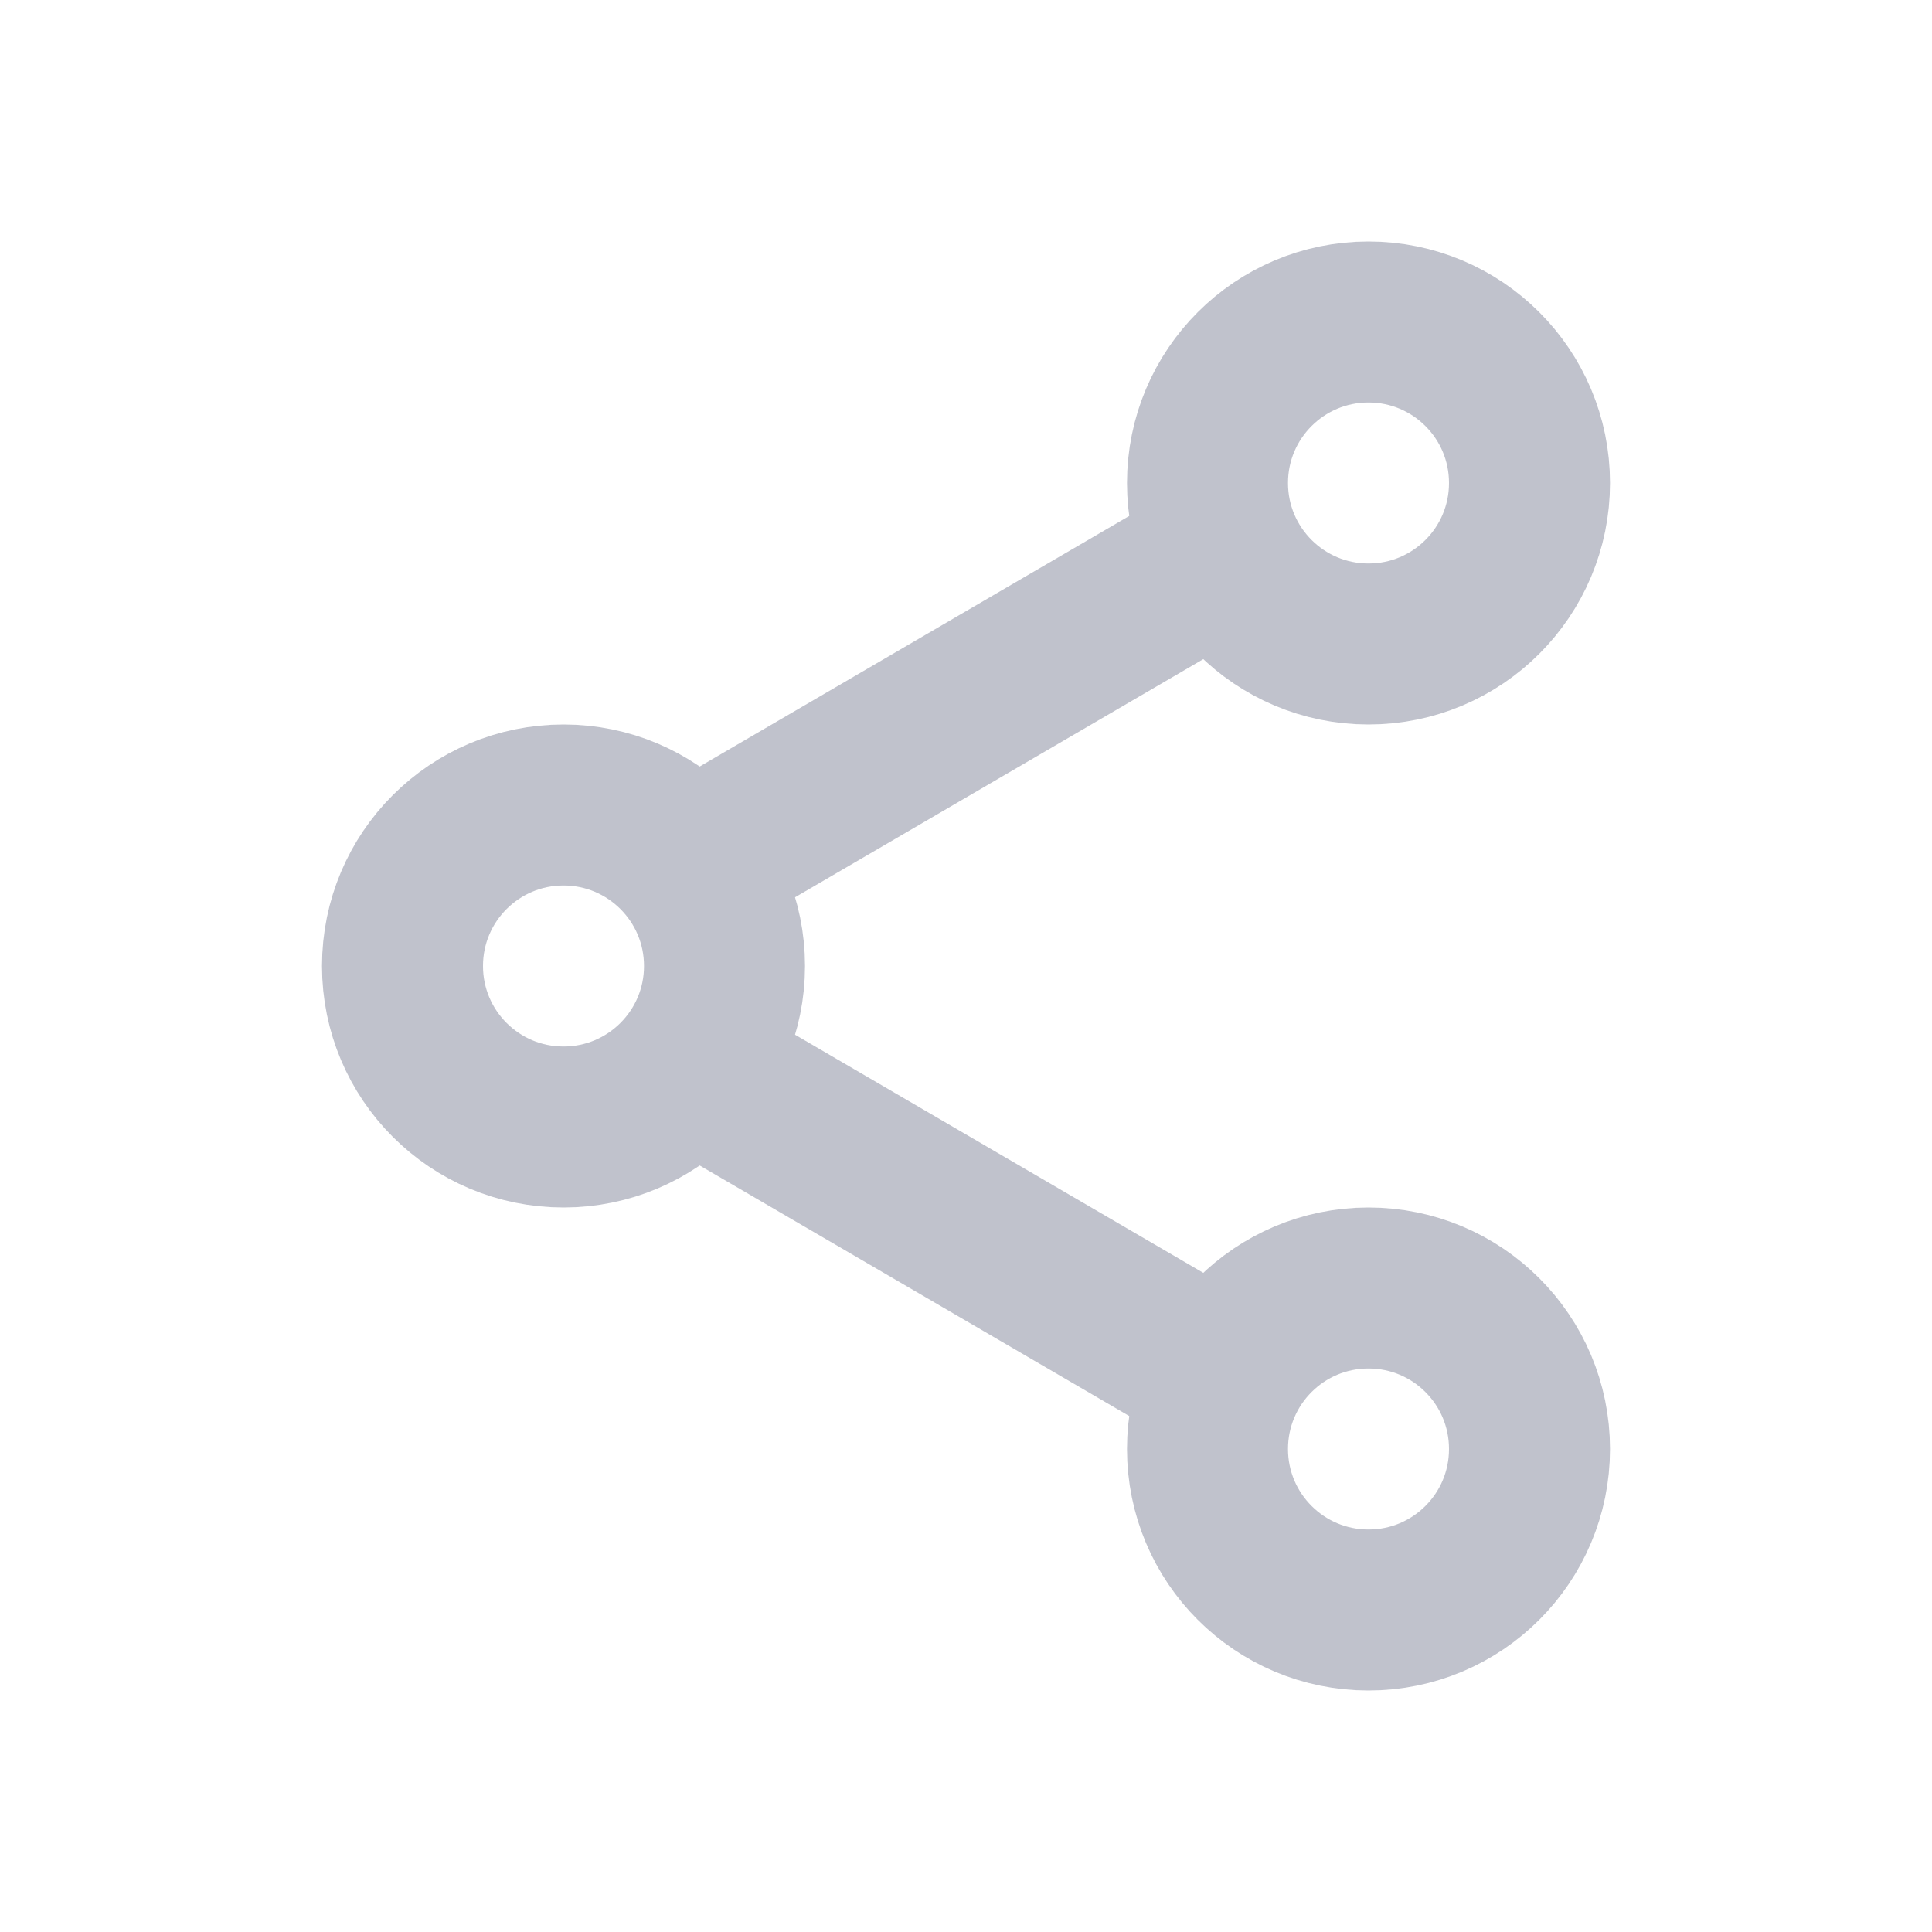
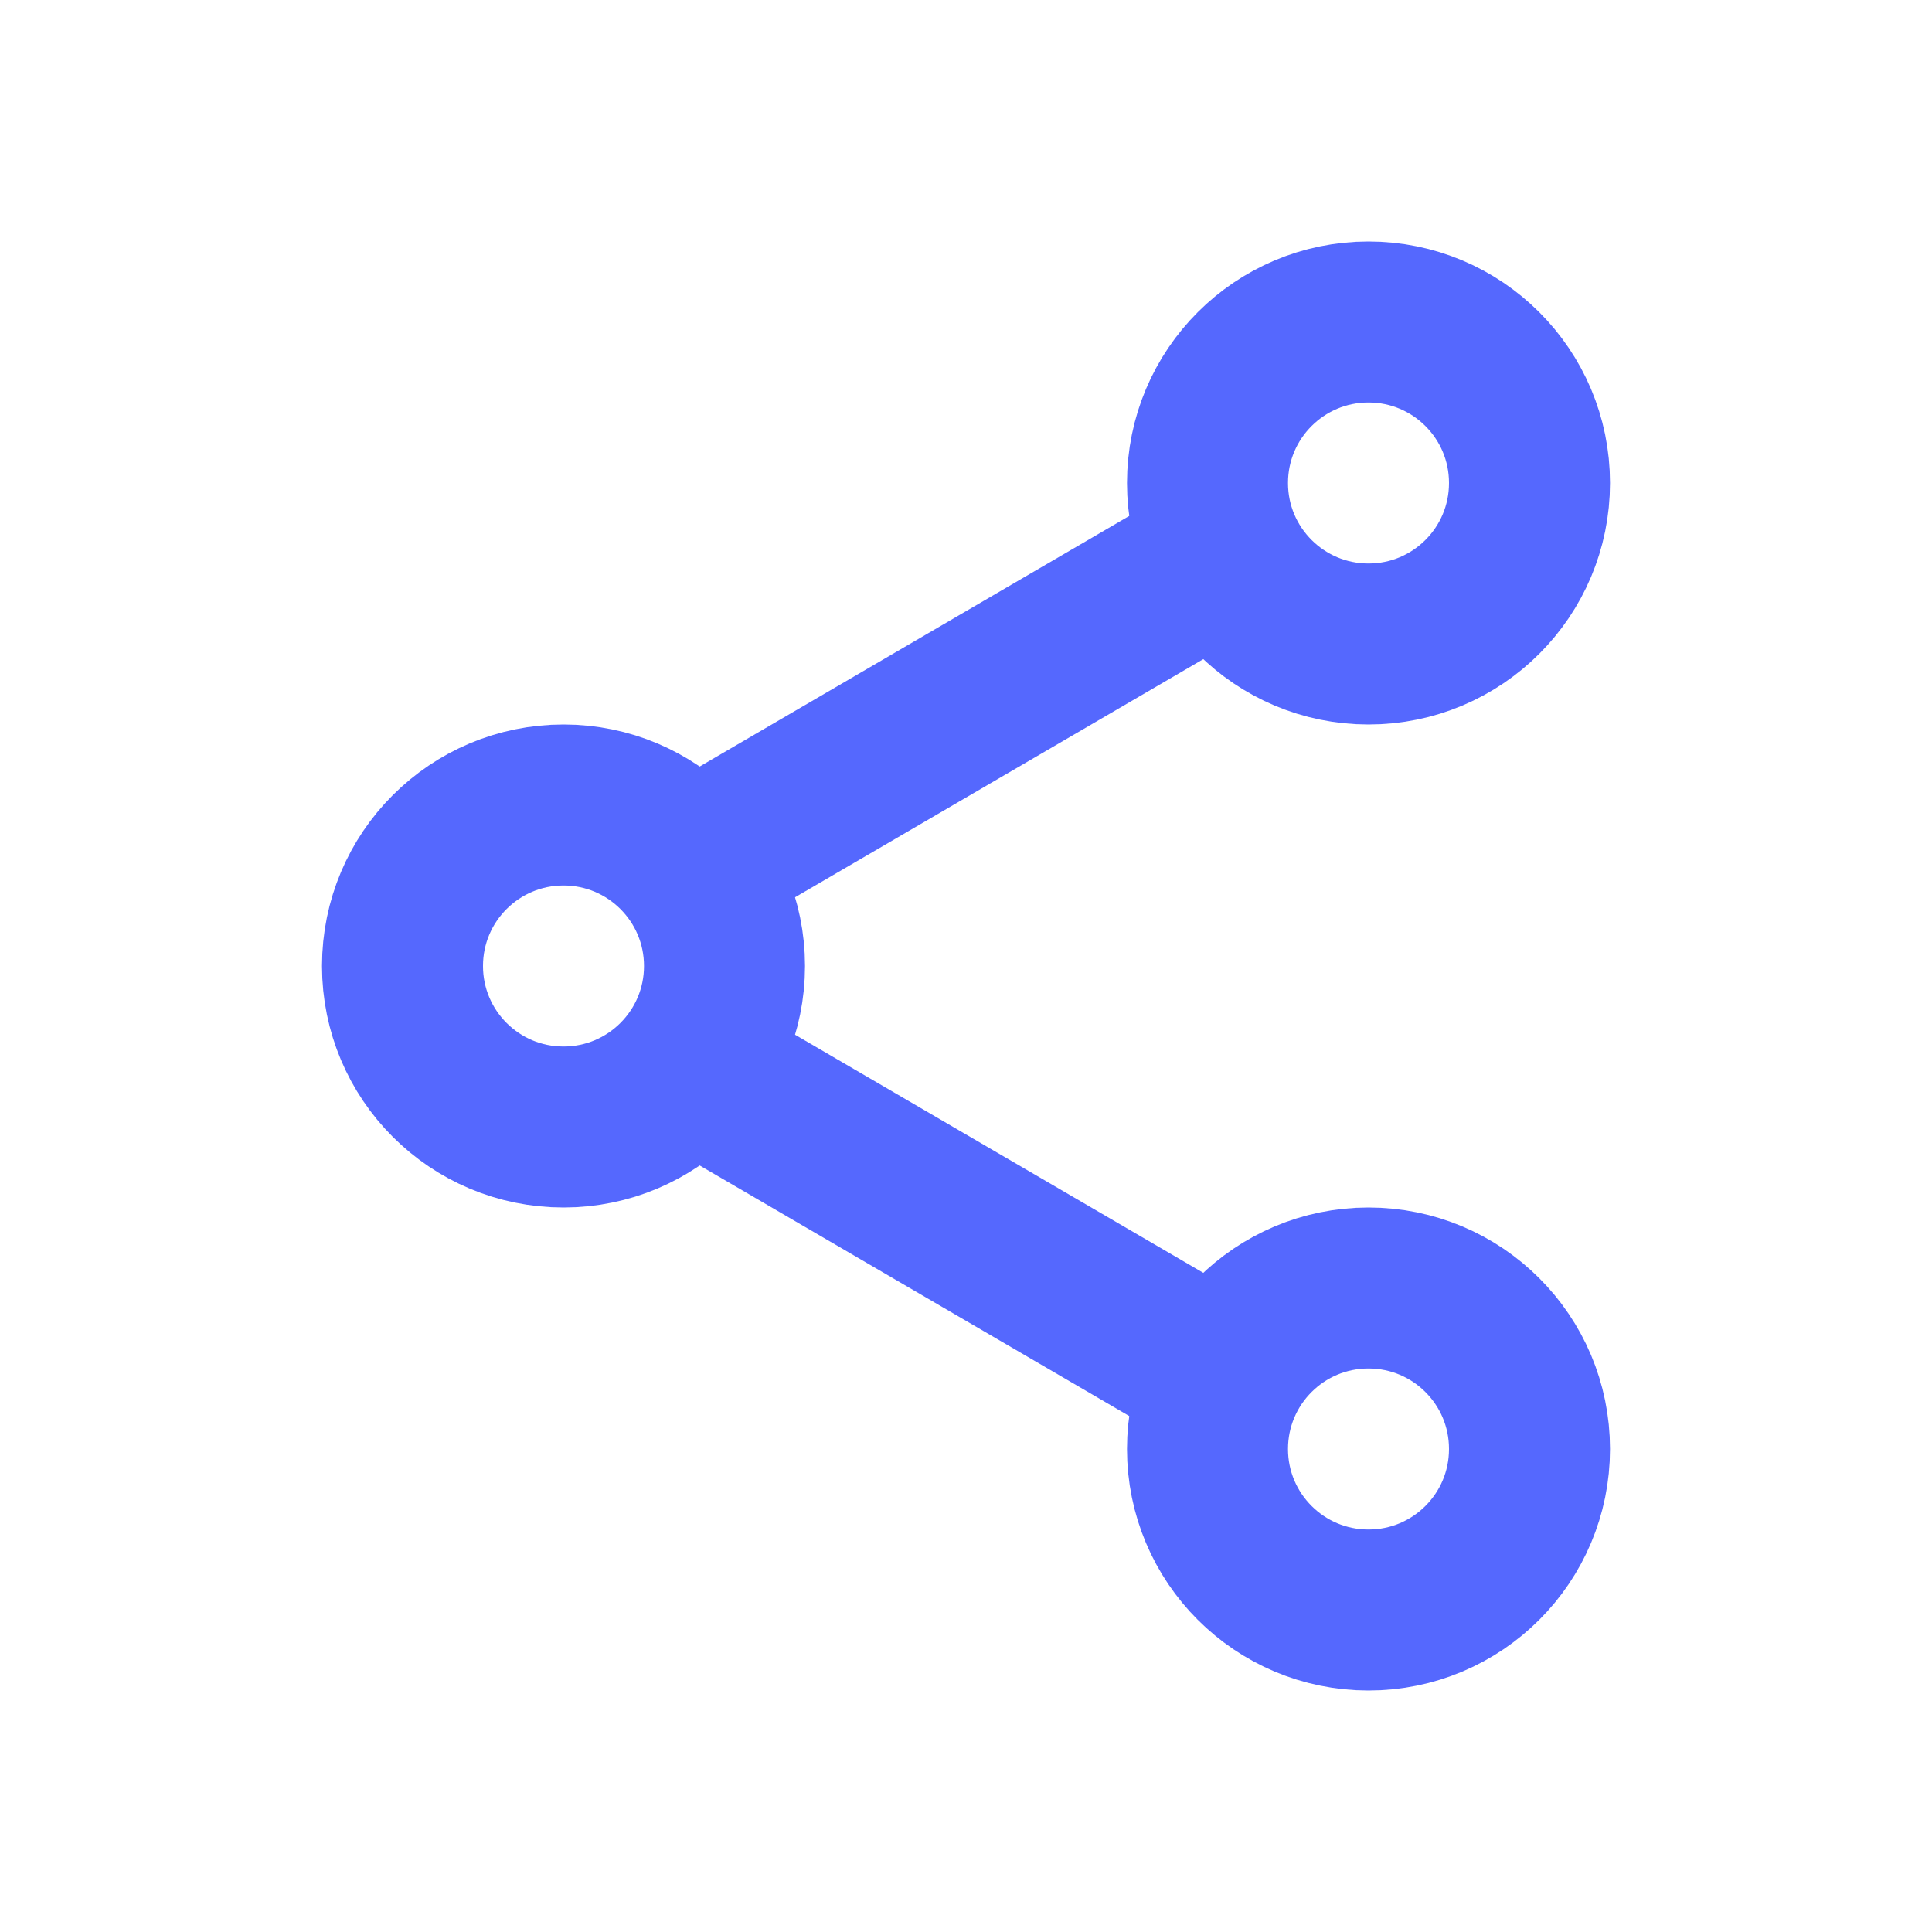
<svg xmlns="http://www.w3.org/2000/svg" width="24" height="24" viewBox="0 0 24 24" fill="none">
-   <path d="M17 8C18.105 8 19 7.105 19 6C19 4.895 18.105 4 17 4C15.895 4 15 4.895 15 6C15 7.105 15.895 8 17 8Z" stroke="#C0C2CC" stroke-width="2" stroke-linecap="round" stroke-linejoin="round" />
-   <path d="M7 14C8.105 14 9 13.105 9 12C9 10.895 8.105 10 7 10C5.895 10 5 10.895 5 12C5 13.105 5.895 14 7 14Z" stroke="#C0C2CC" stroke-width="2" stroke-linecap="round" stroke-linejoin="round" />
-   <path d="M17 20C18.105 20 19 19.105 19 18C19 16.895 18.105 16 17 16C15.895 16 15 16.895 15 18C15 19.105 15.895 20 17 20Z" stroke="#C0C2CC" stroke-width="2" stroke-linecap="round" stroke-linejoin="round" />
-   <path d="M9 13.5L15 17" stroke="#C0C2CC" stroke-width="2" stroke-linecap="round" stroke-linejoin="round" />
-   <path d="M15 7L9 10.5" stroke="#C0C2CC" stroke-width="2" stroke-linecap="round" stroke-linejoin="round" />
+   <path d="M17 8C18.105 8 19 7.105 19 6C19 4.895 18.105 4 17 4C15.895 4 15 4.895 15 6C15 7.105 15.895 8 17 8Z" stroke="#5568FE" stroke-width="2" stroke-linecap="round" stroke-linejoin="round" />
+   <path d="M7 14C8.105 14 9 13.105 9 12C9 10.895 8.105 10 7 10C5.895 10 5 10.895 5 12C5 13.105 5.895 14 7 14Z" stroke="#5568FE" stroke-width="2" stroke-linecap="round" stroke-linejoin="round" />
+   <path d="M17 20C18.105 20 19 19.105 19 18C19 16.895 18.105 16 17 16C15.895 16 15 16.895 15 18C15 19.105 15.895 20 17 20Z" stroke="#5568FE" stroke-width="2" stroke-linecap="round" stroke-linejoin="round" />
+   <path d="M9 13.5L15 17" stroke="#5568FE" stroke-width="2" stroke-linecap="round" stroke-linejoin="round" />
+   <path d="M15 7L9 10.5" stroke="#5568FE" stroke-width="2" stroke-linecap="round" stroke-linejoin="round" />
</svg>
